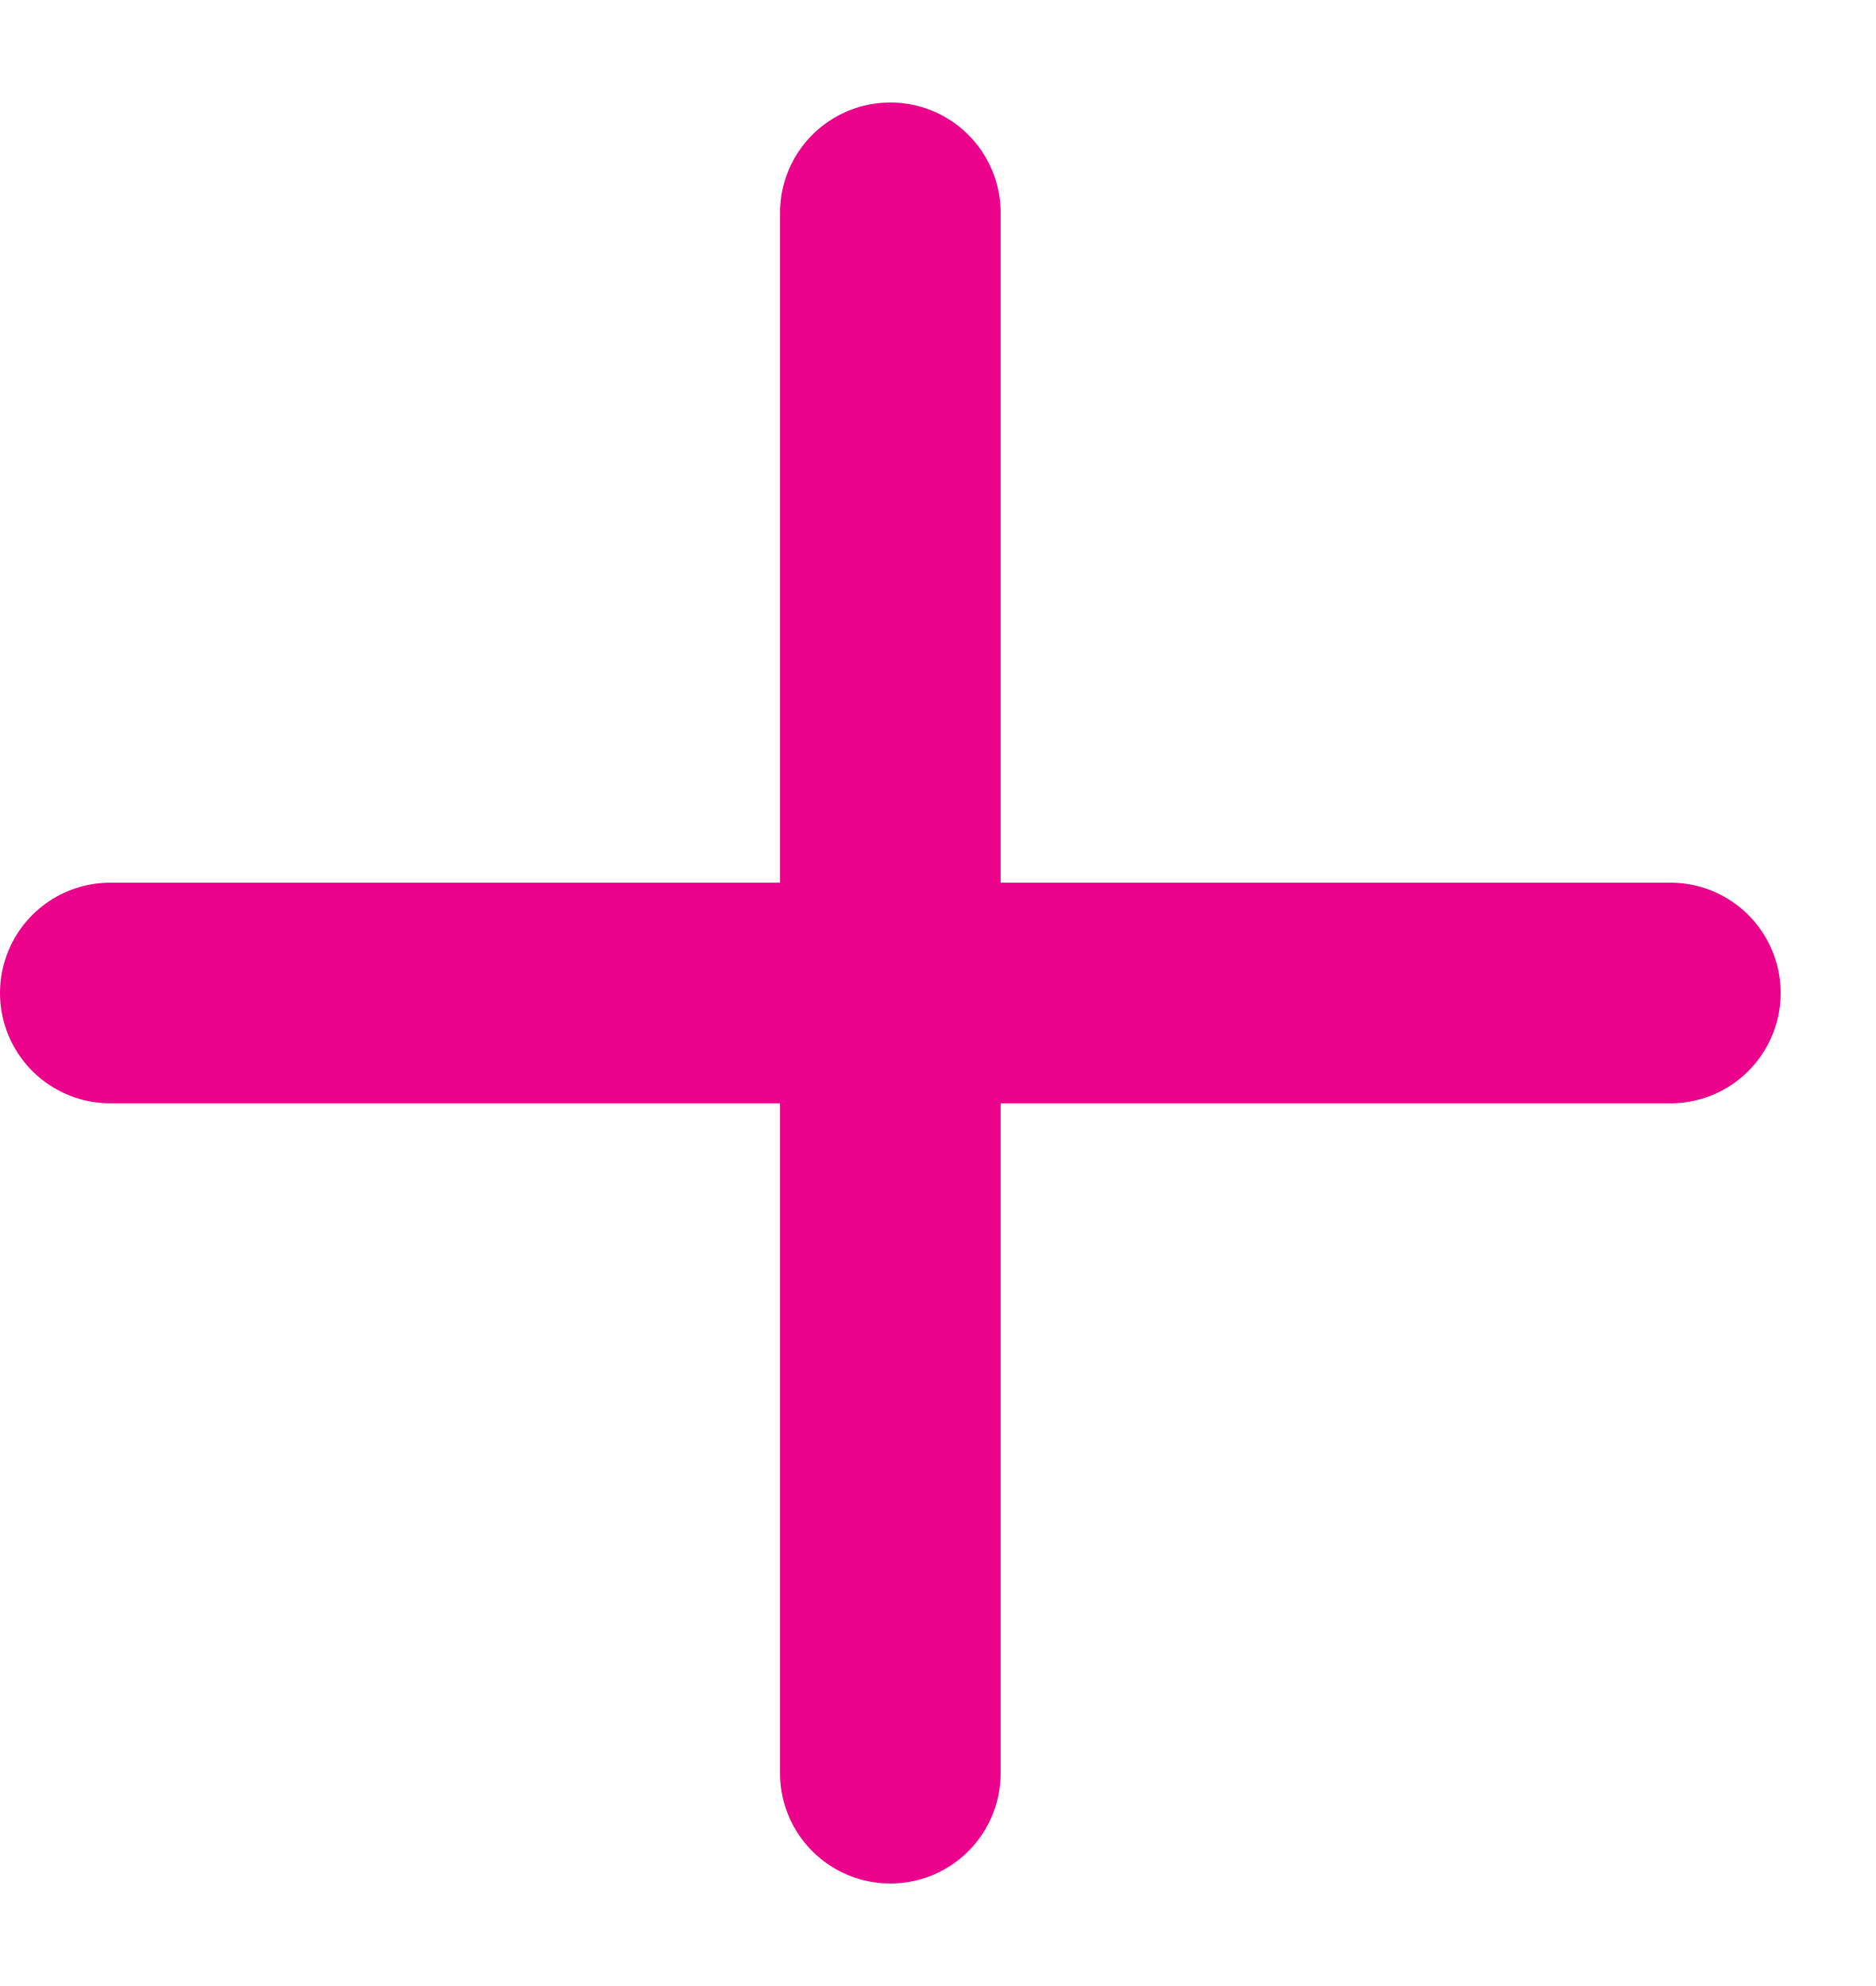
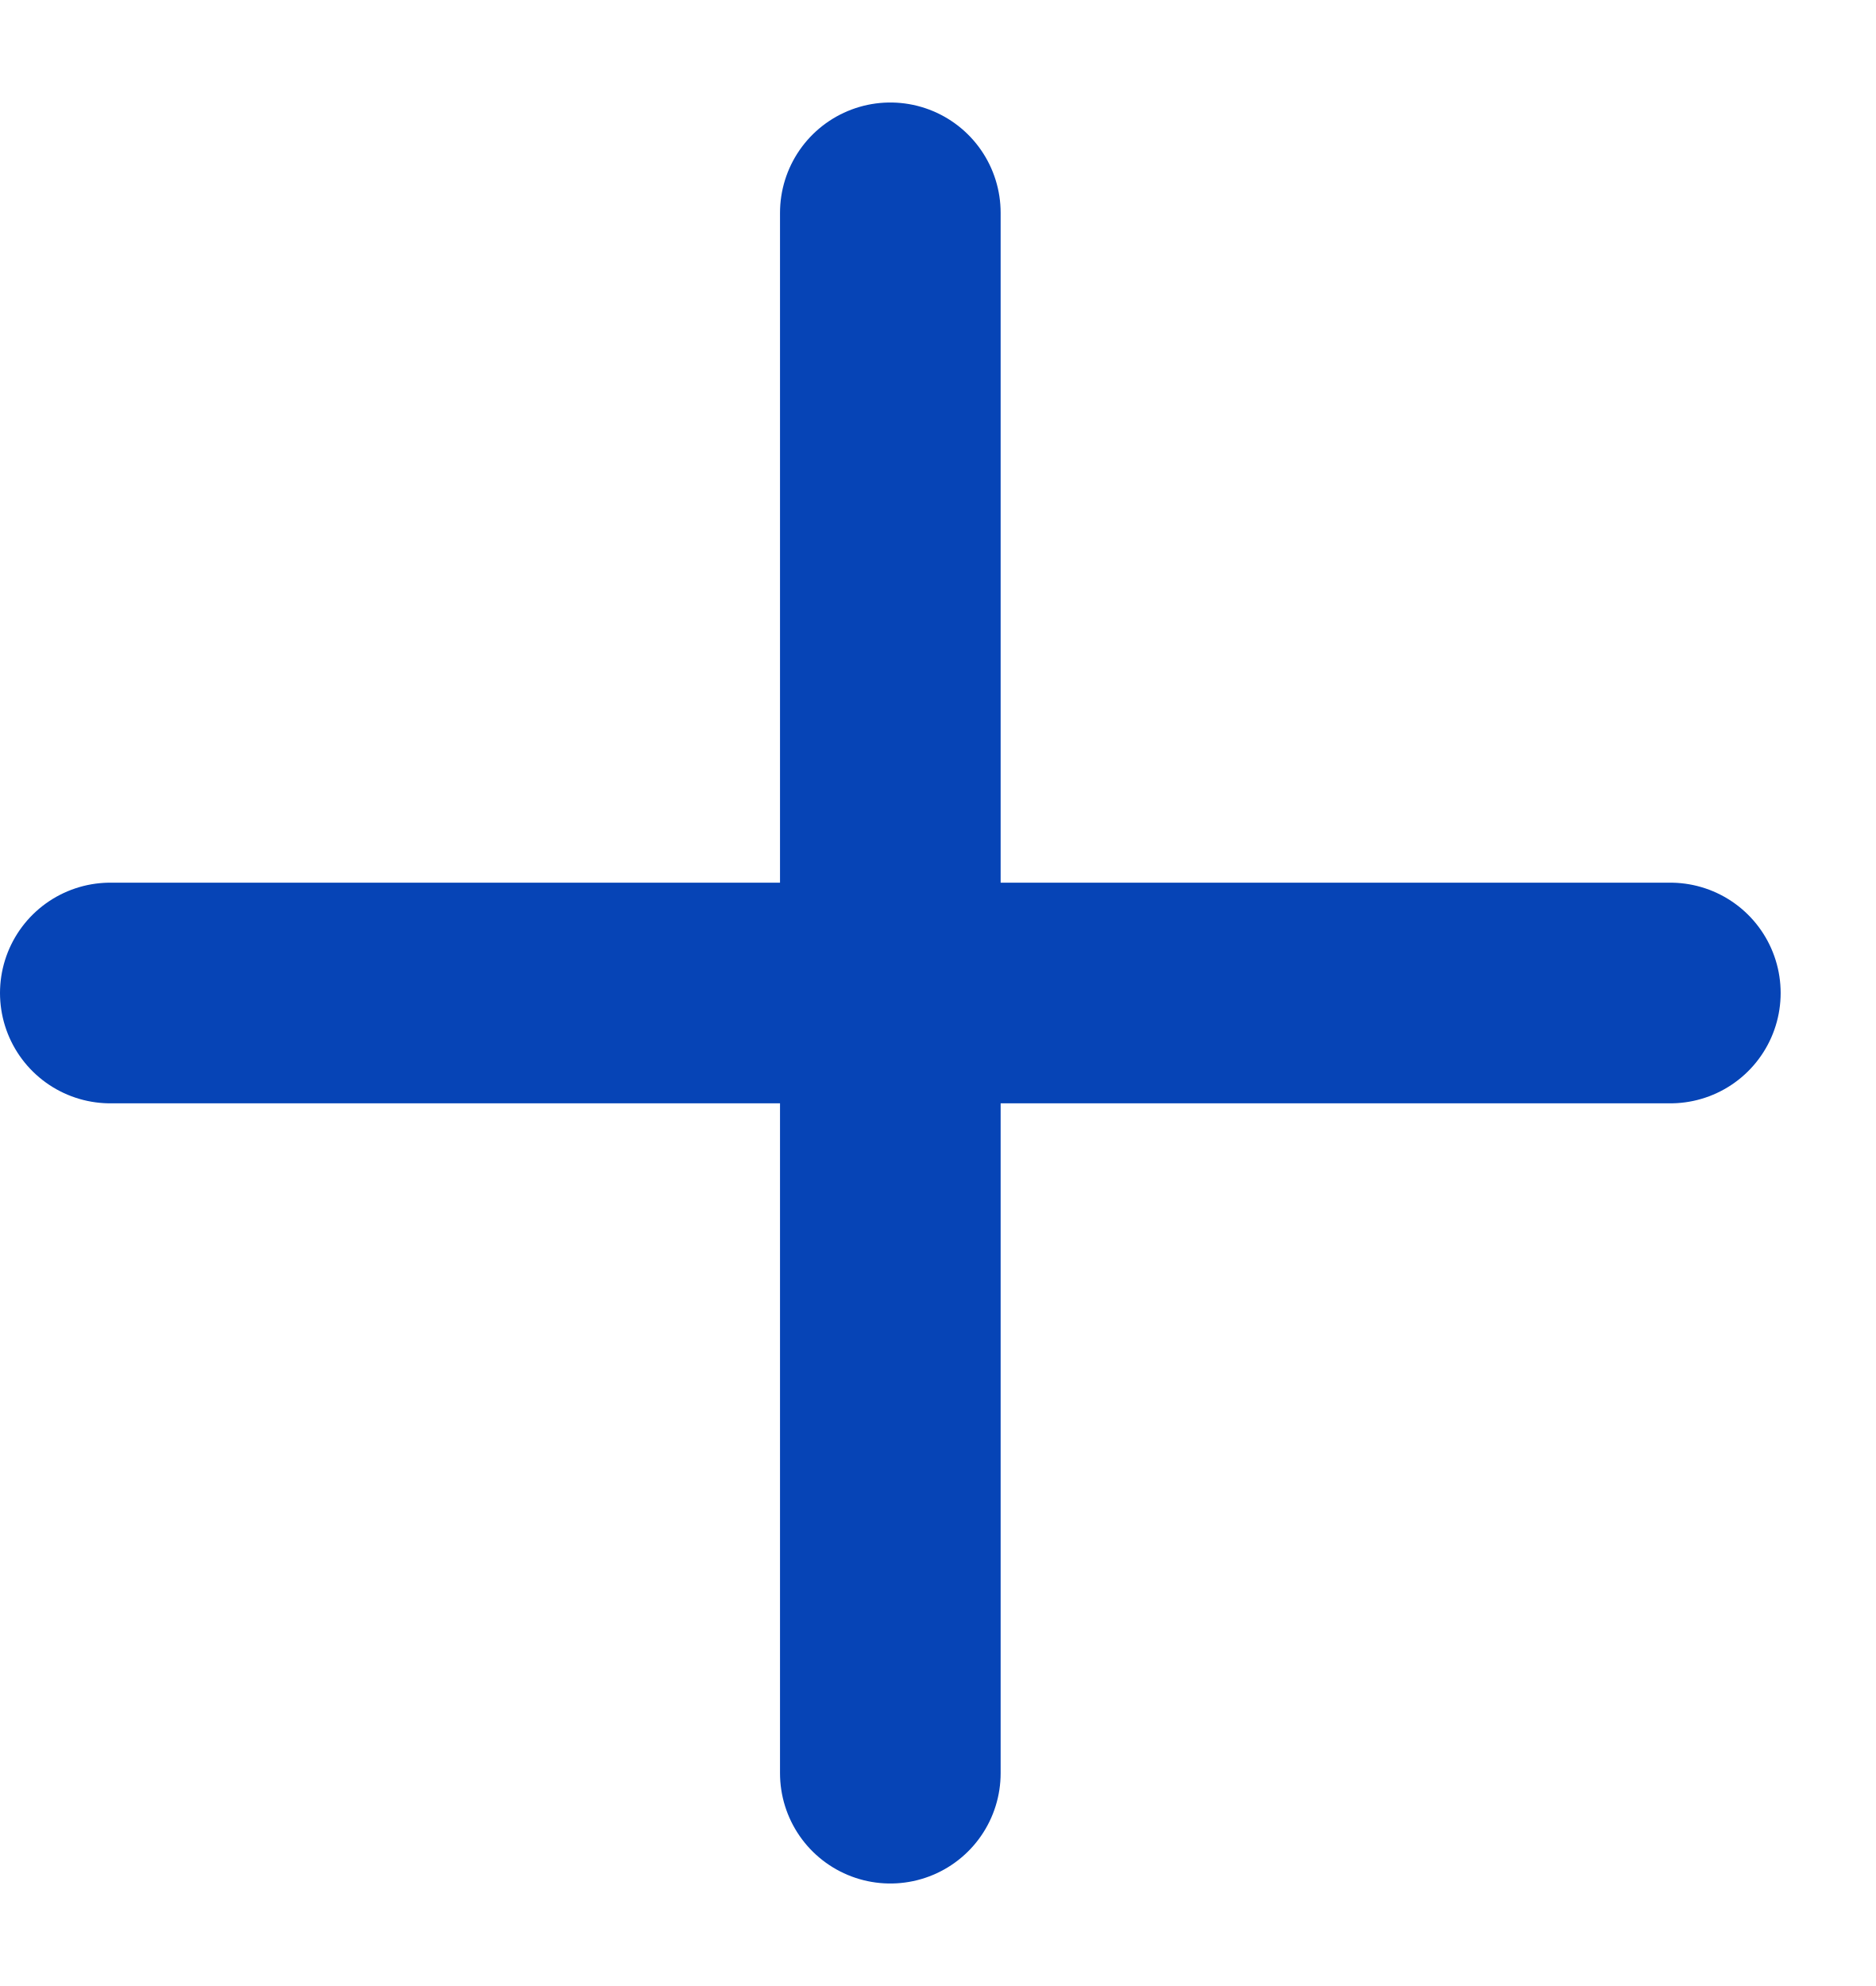
<svg xmlns="http://www.w3.org/2000/svg" width="17" height="18" viewBox="0 0 17 18" fill="none">
-   <path d="M8.071 16.071V1.929M1 9H15.142" stroke="#EB038B" stroke-width="2" stroke-linecap="round" stroke-linejoin="round" />
+   <path d="M8.071 16.071V1.929M1 9H15.142" stroke="#0644B6" stroke-width="2" stroke-linecap="round" stroke-linejoin="round" />
</svg>
